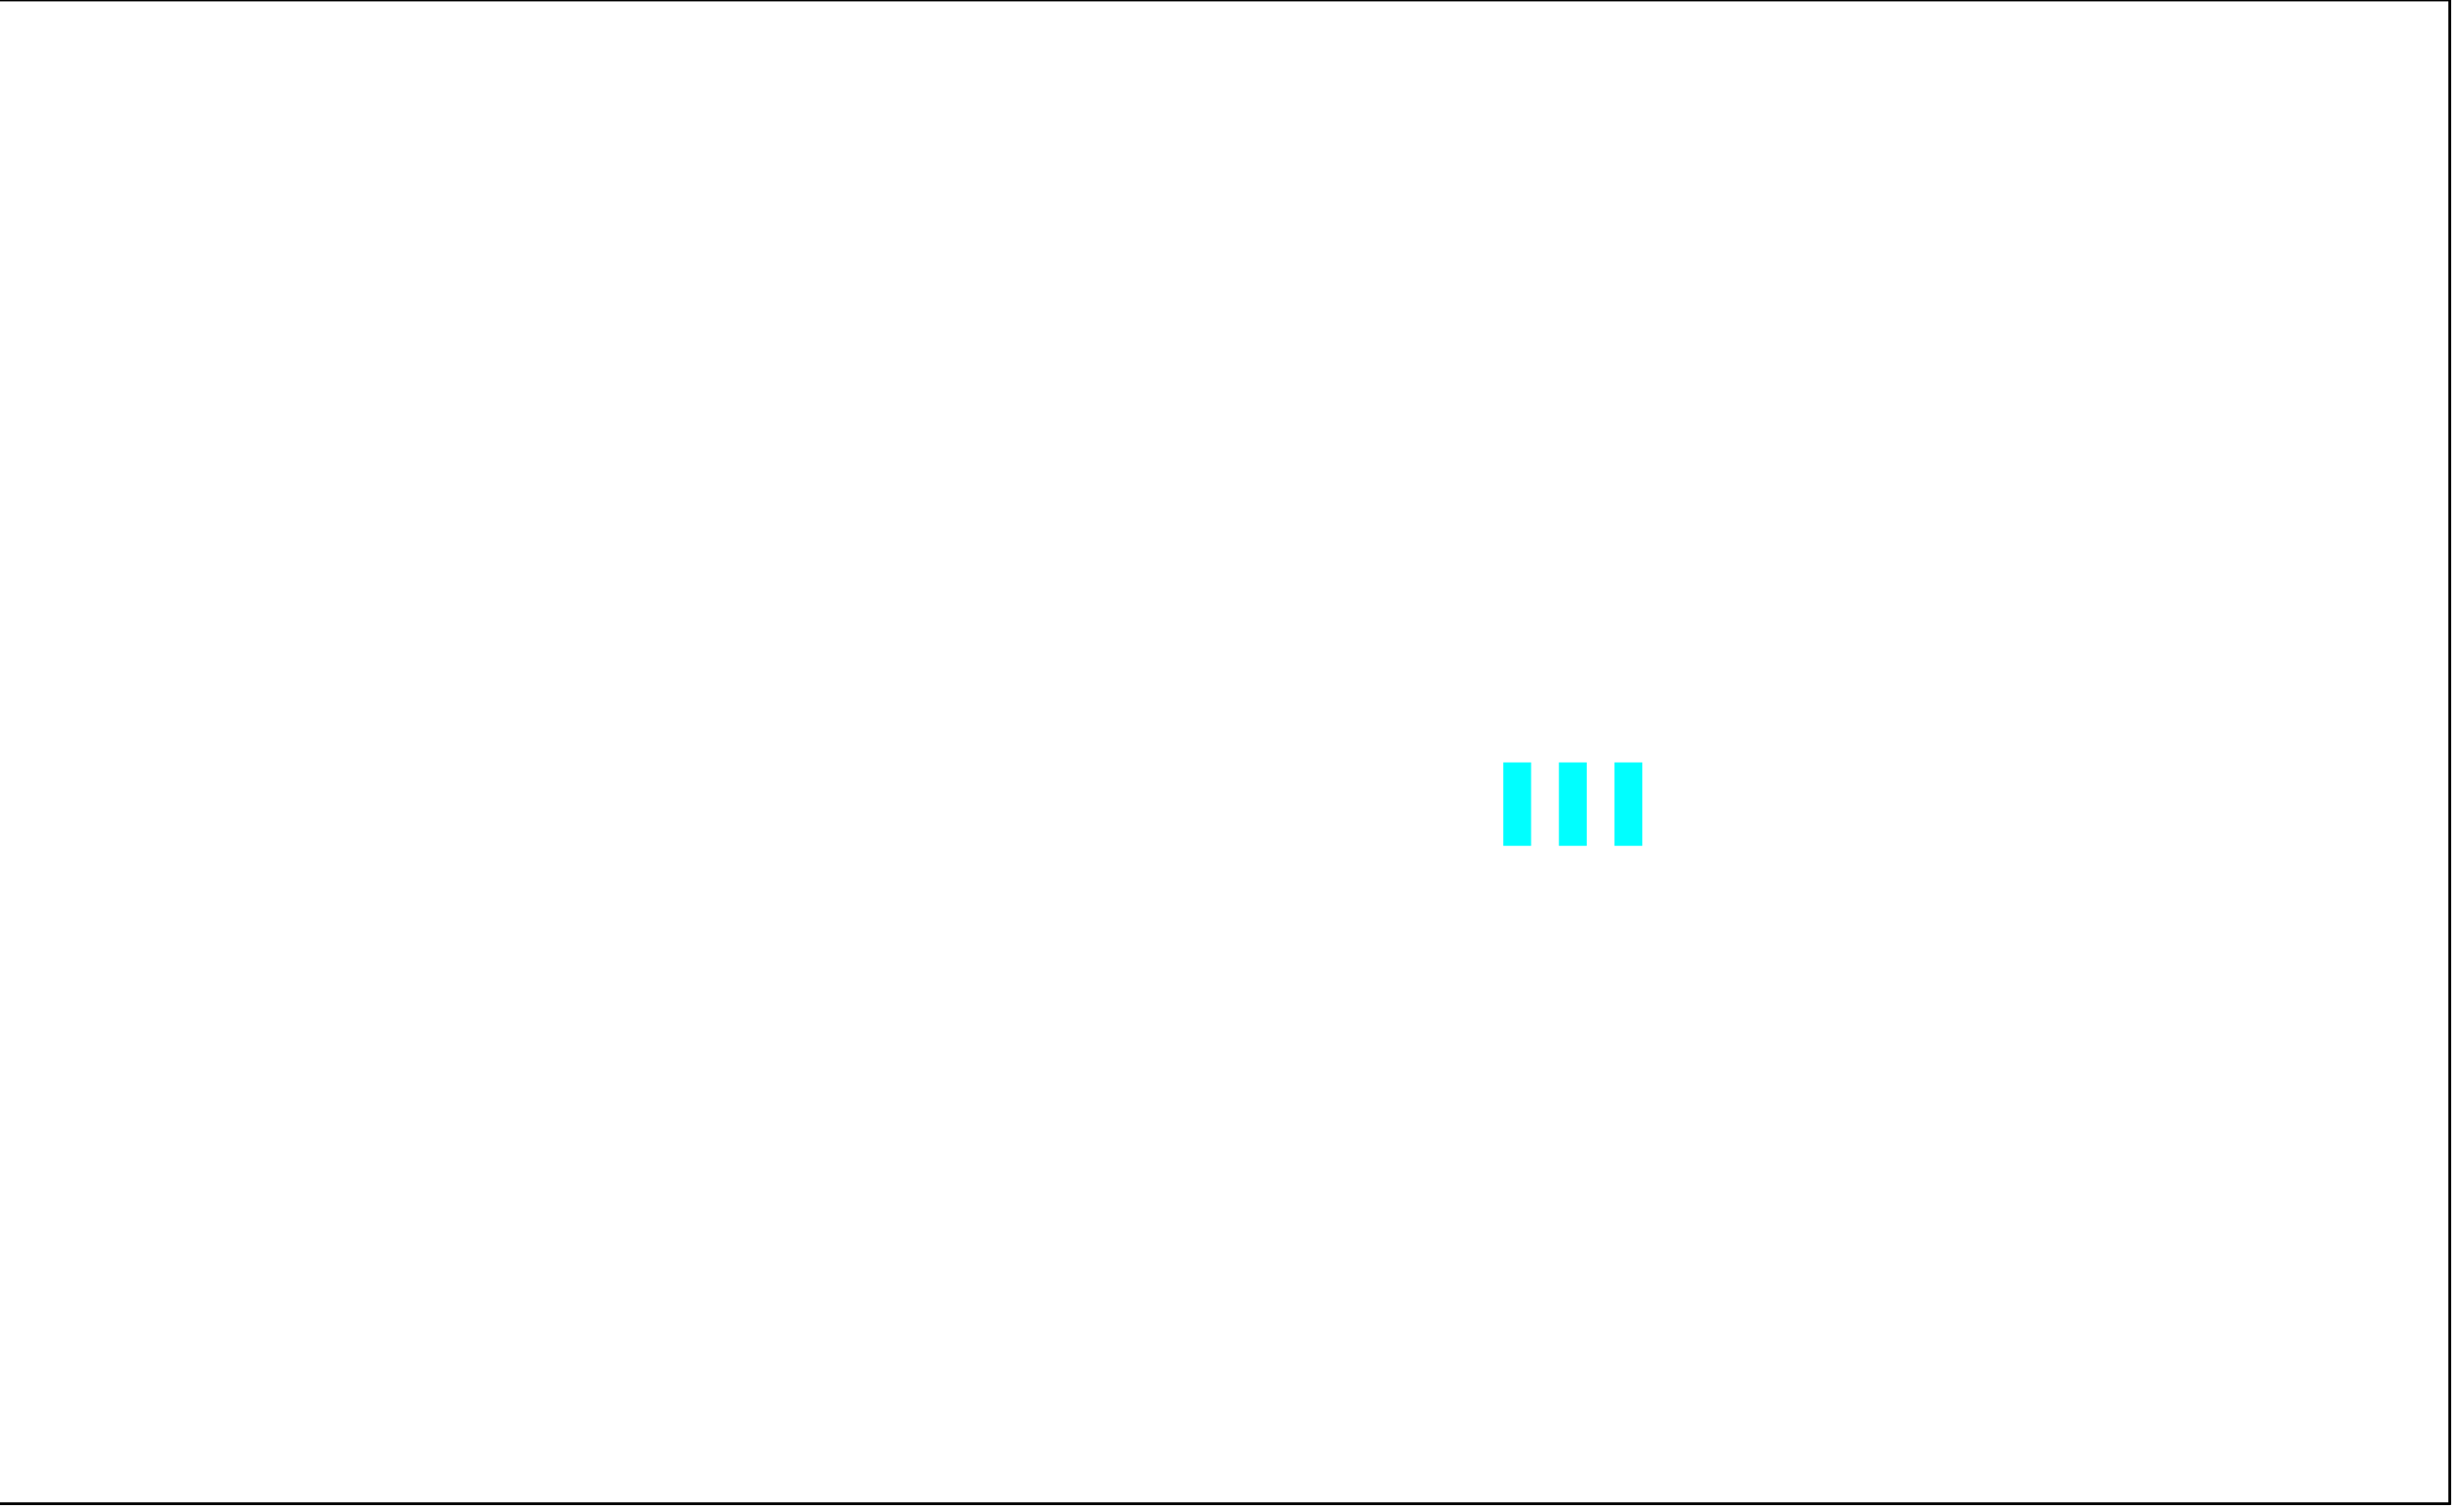
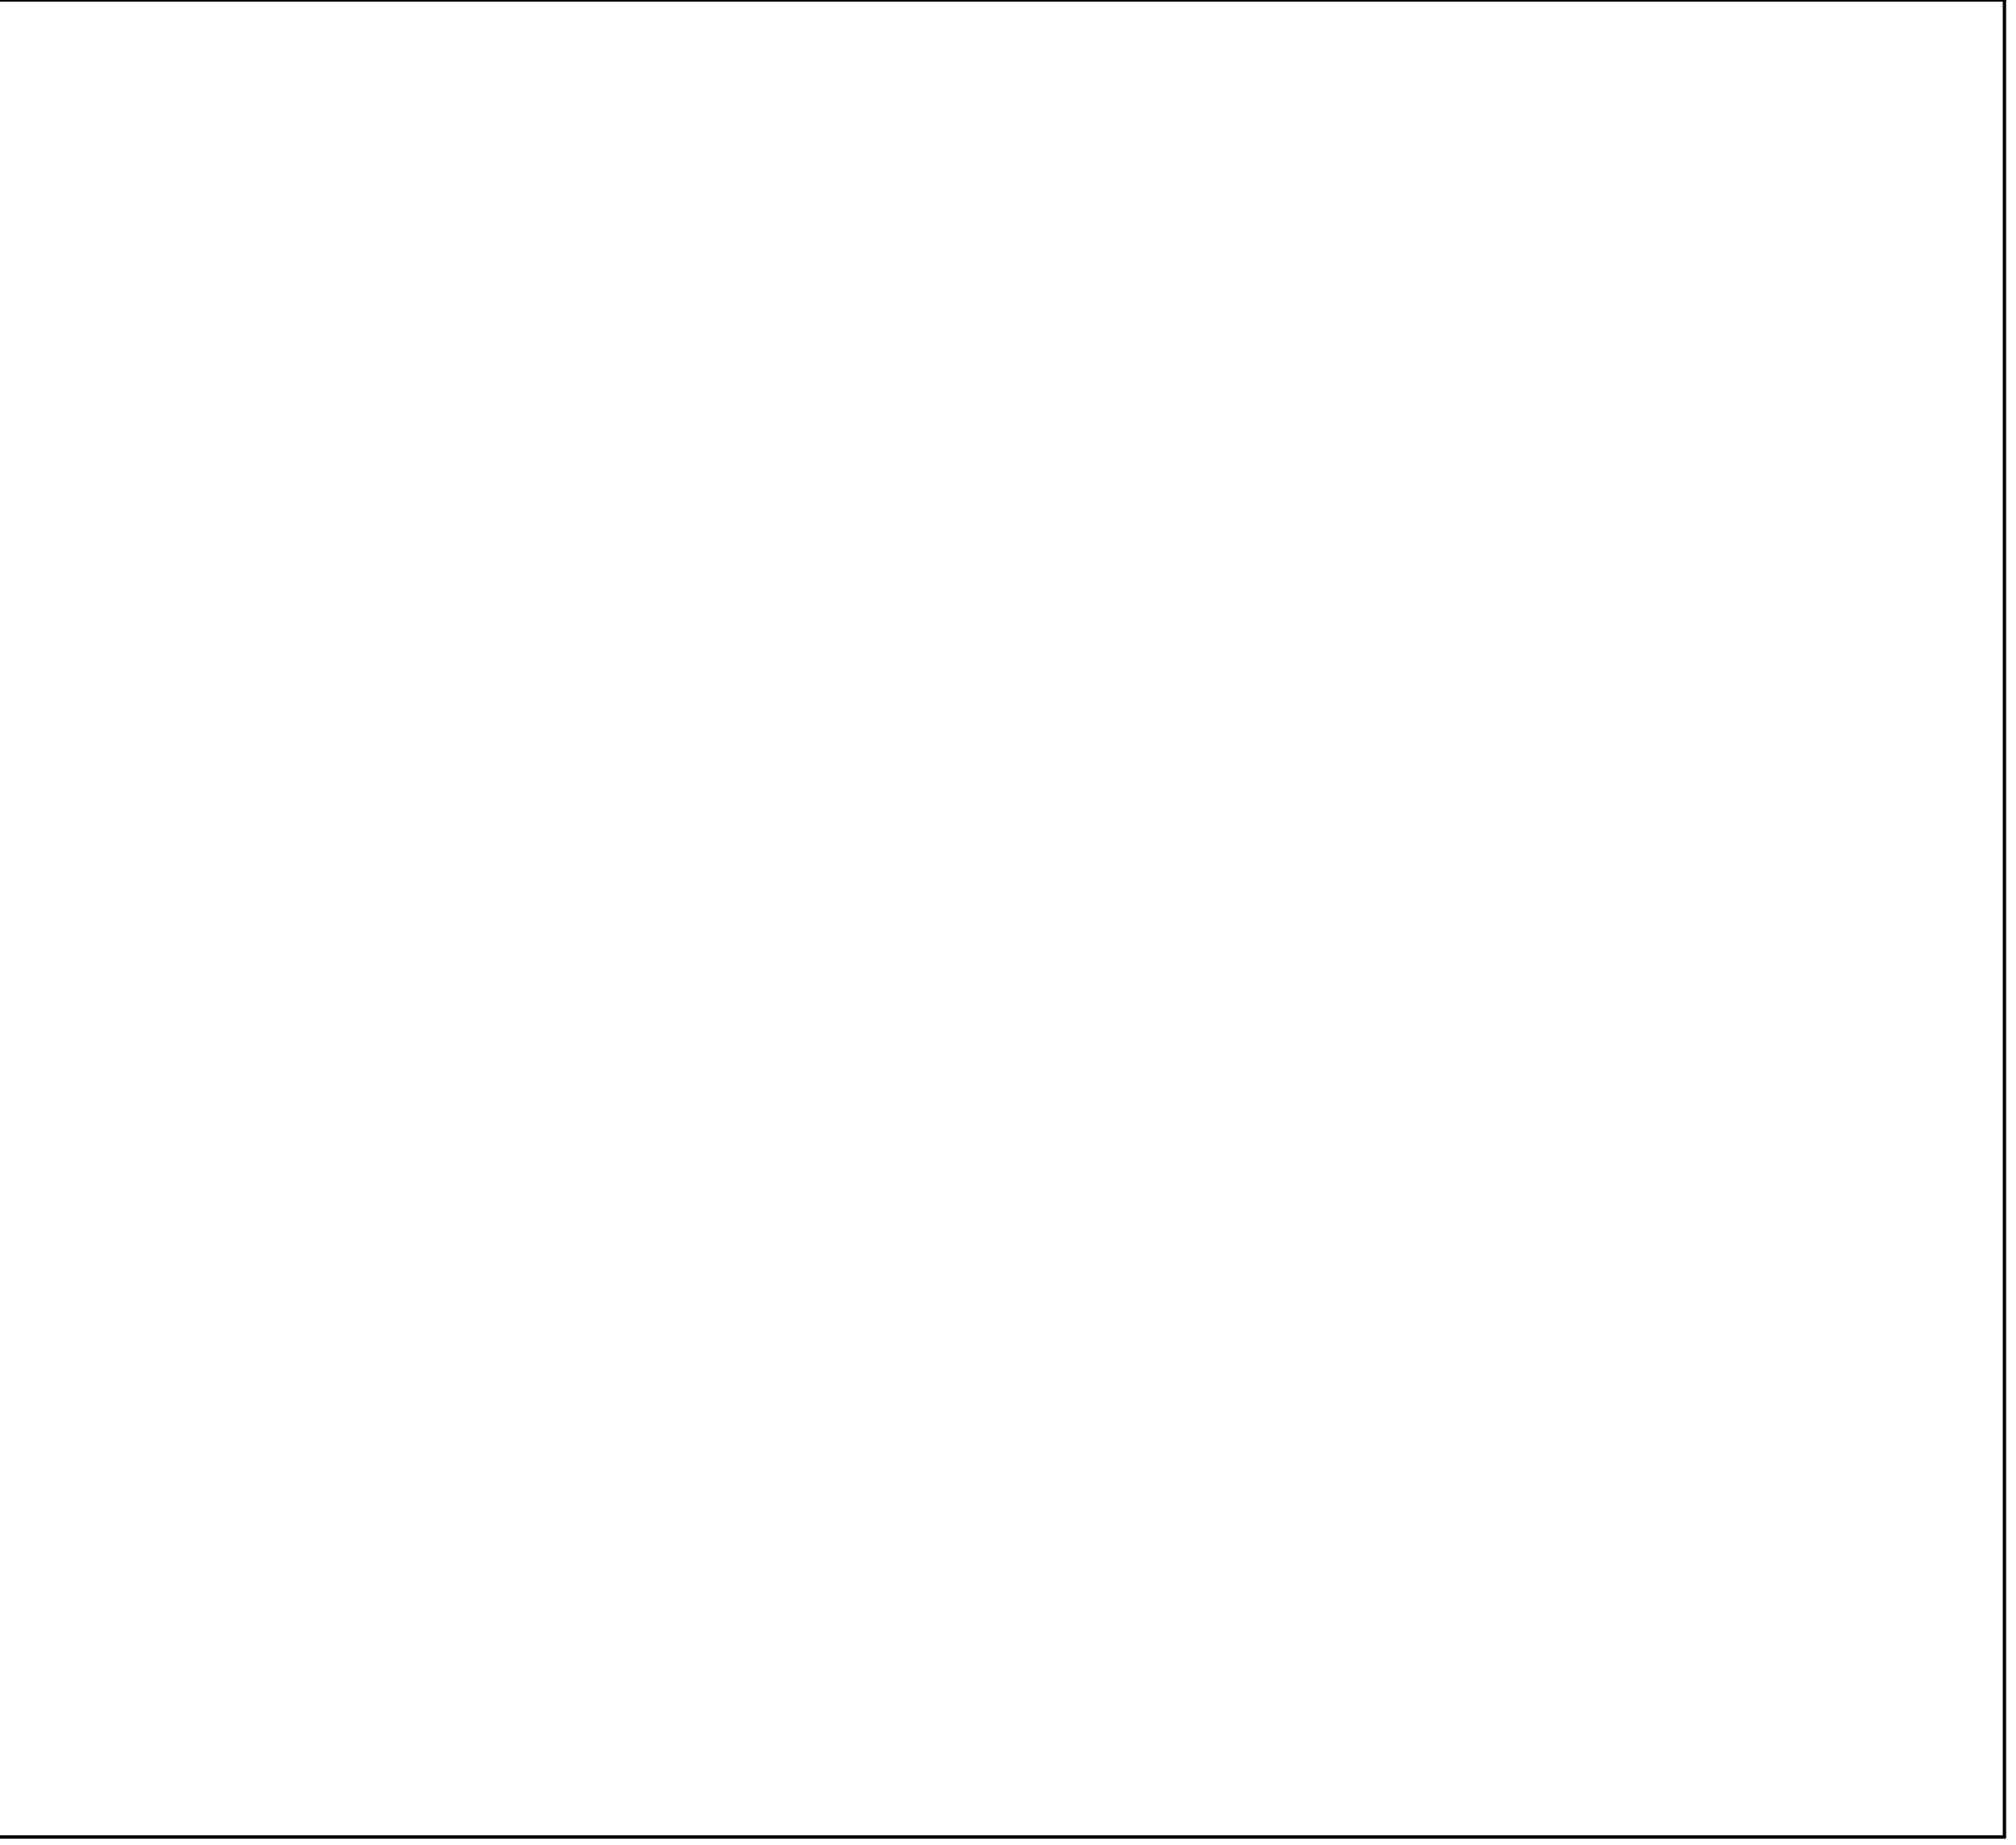
- <svg xmlns="http://www.w3.org/2000/svg" width="314" height="192" text-rendering="auto" shape-rendering="auto">
+ <svg xmlns="http://www.w3.org/2000/svg" width="212" height="194" text-rendering="auto" shape-rendering="auto">
  <defs />
-   <line x1="0" y1="0" x2="88419" y2="0" style="stroke-width: 100.0;stroke: rgb(0,0,0);stroke-opacity: 1.0;stroke-linecap: round;stroke-linejoin: round;" transform="matrix(0.003543307,0,0,0.003543307,-1.112598,0)" />
-   <line x1="88420" y1="0" x2="88420" y2="54079" style="stroke-width: 100.0;stroke: rgb(0,0,0);stroke-opacity: 1.0;stroke-linecap: round;stroke-linejoin: round;" transform="matrix(0.003543307,0,0,0.003543307,-1.112598,0)" />
-   <line x1="88420" y1="54080" x2="1" y2="54080" style="stroke-width: 100.0;stroke: rgb(0,0,0);stroke-opacity: 1.0;stroke-linecap: round;stroke-linejoin: round;" transform="matrix(0.003543307,0,0,0.003543307,-1.112598,0)" />
-   <line x1="0" y1="54080" x2="0" y2="1" style="stroke-width: 100.0;stroke: rgb(0,0,0);stroke-opacity: 1.0;stroke-linecap: round;stroke-linejoin: round;" transform="matrix(0.003543307,0,0,0.003543307,-1.112598,0)" />
-   <rect x="2469" y="1121" width="50" height="150" style="fill: rgb(0,255,255); fill-opacity: 1.0" transform="matrix(0.07086614,0,0,0.07086614,16.60394,17.71654)" />
-   <rect x="2569" y="1121" width="50" height="150" style="fill: rgb(0,255,255); fill-opacity: 1.0" transform="matrix(0.07086614,0,0,0.07086614,16.60394,17.71654)" />
-   <rect x="2669" y="1121" width="50" height="150" style="fill: rgb(0,255,255); fill-opacity: 1.0" transform="matrix(0.07086614,0,0,0.07086614,16.60394,17.71654)" />
+   <line x1="0" y1="0" x2="59699" y2="0" style="stroke-width: 100.0;stroke: rgb(0,0,0);stroke-opacity: 1.0;stroke-linecap: round;stroke-linejoin: round;" transform="matrix(0.003543307,0,0,0.003543307,-0.7511811,0)" />
+   <line x1="59700" y1="0" x2="59700" y2="54519" style="stroke-width: 100.0;stroke: rgb(0,0,0);stroke-opacity: 1.0;stroke-linecap: round;stroke-linejoin: round;" transform="matrix(0.003543307,0,0,0.003543307,-0.7511811,0)" />
+   <line x1="59700" y1="54520" x2="1" y2="54520" style="stroke-width: 100.0;stroke: rgb(0,0,0);stroke-opacity: 1.0;stroke-linecap: round;stroke-linejoin: round;" transform="matrix(0.003543307,0,0,0.003543307,-0.7511811,0)" />
+   <line x1="0" y1="54520" x2="0" y2="1" style="stroke-width: 100.0;stroke: rgb(0,0,0);stroke-opacity: 1.0;stroke-linecap: round;stroke-linejoin: round;" transform="matrix(0.003543307,0,0,0.003543307,-0.7511811,0)" />
</svg>
